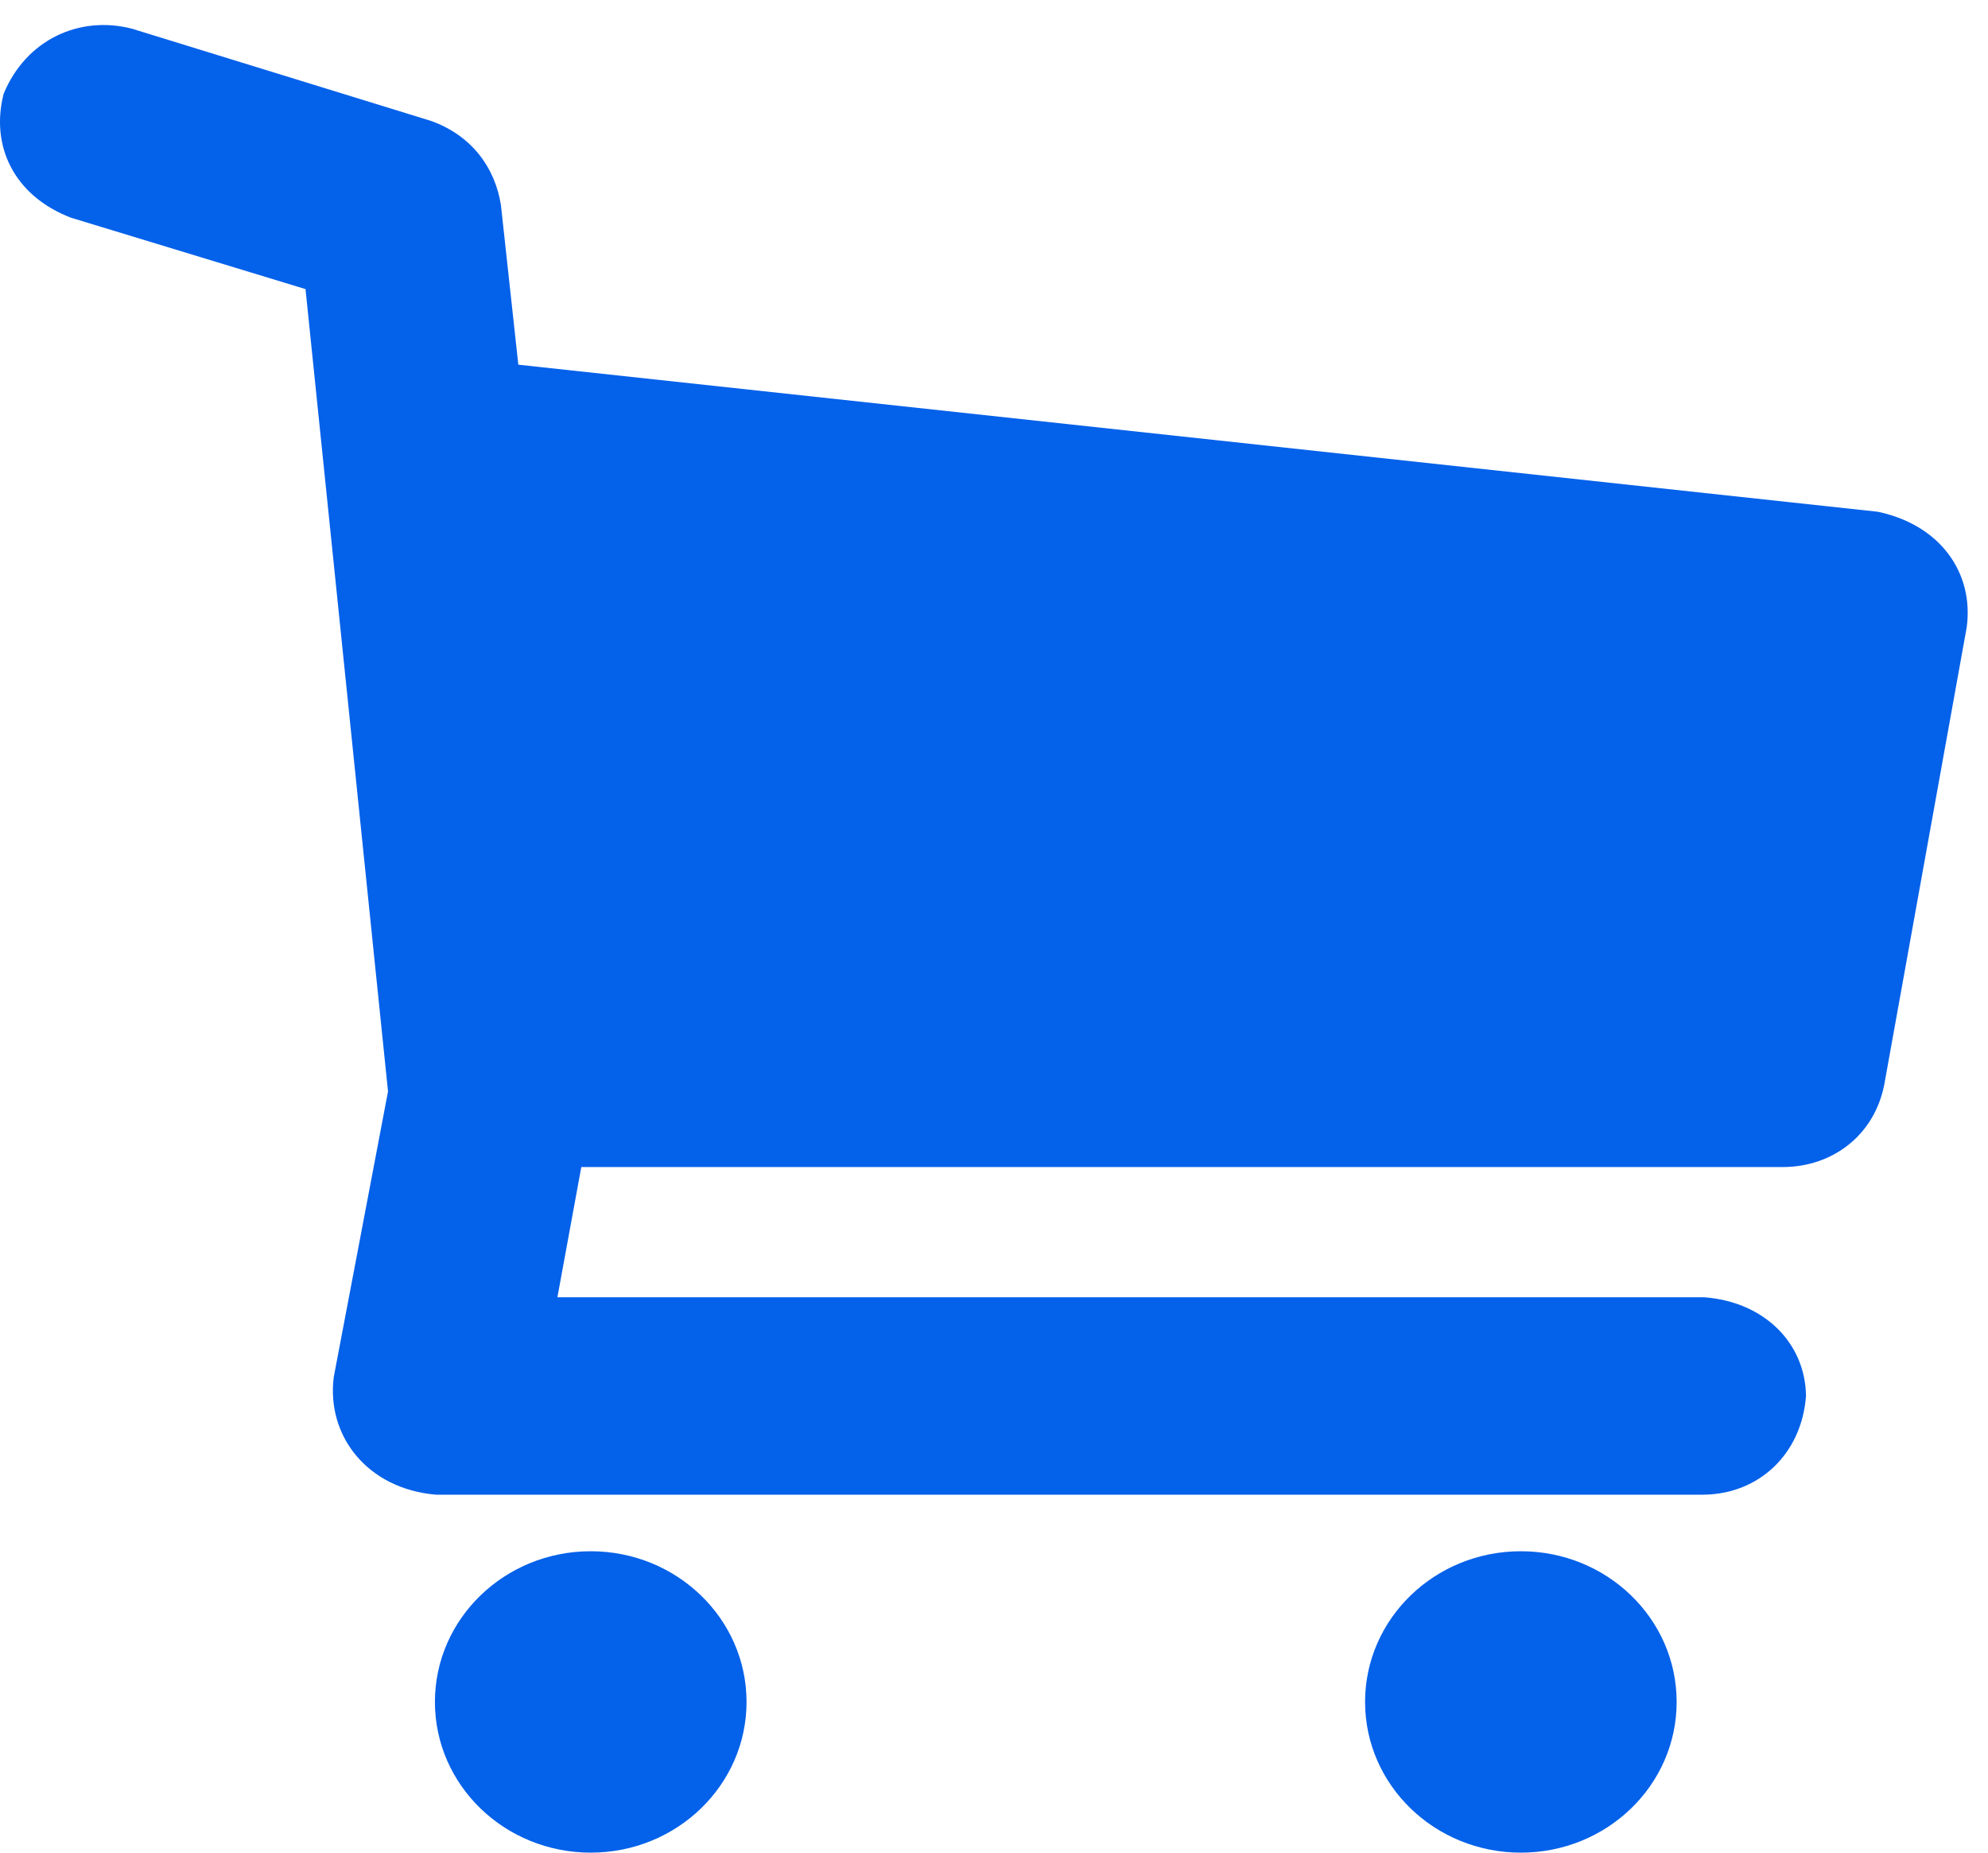
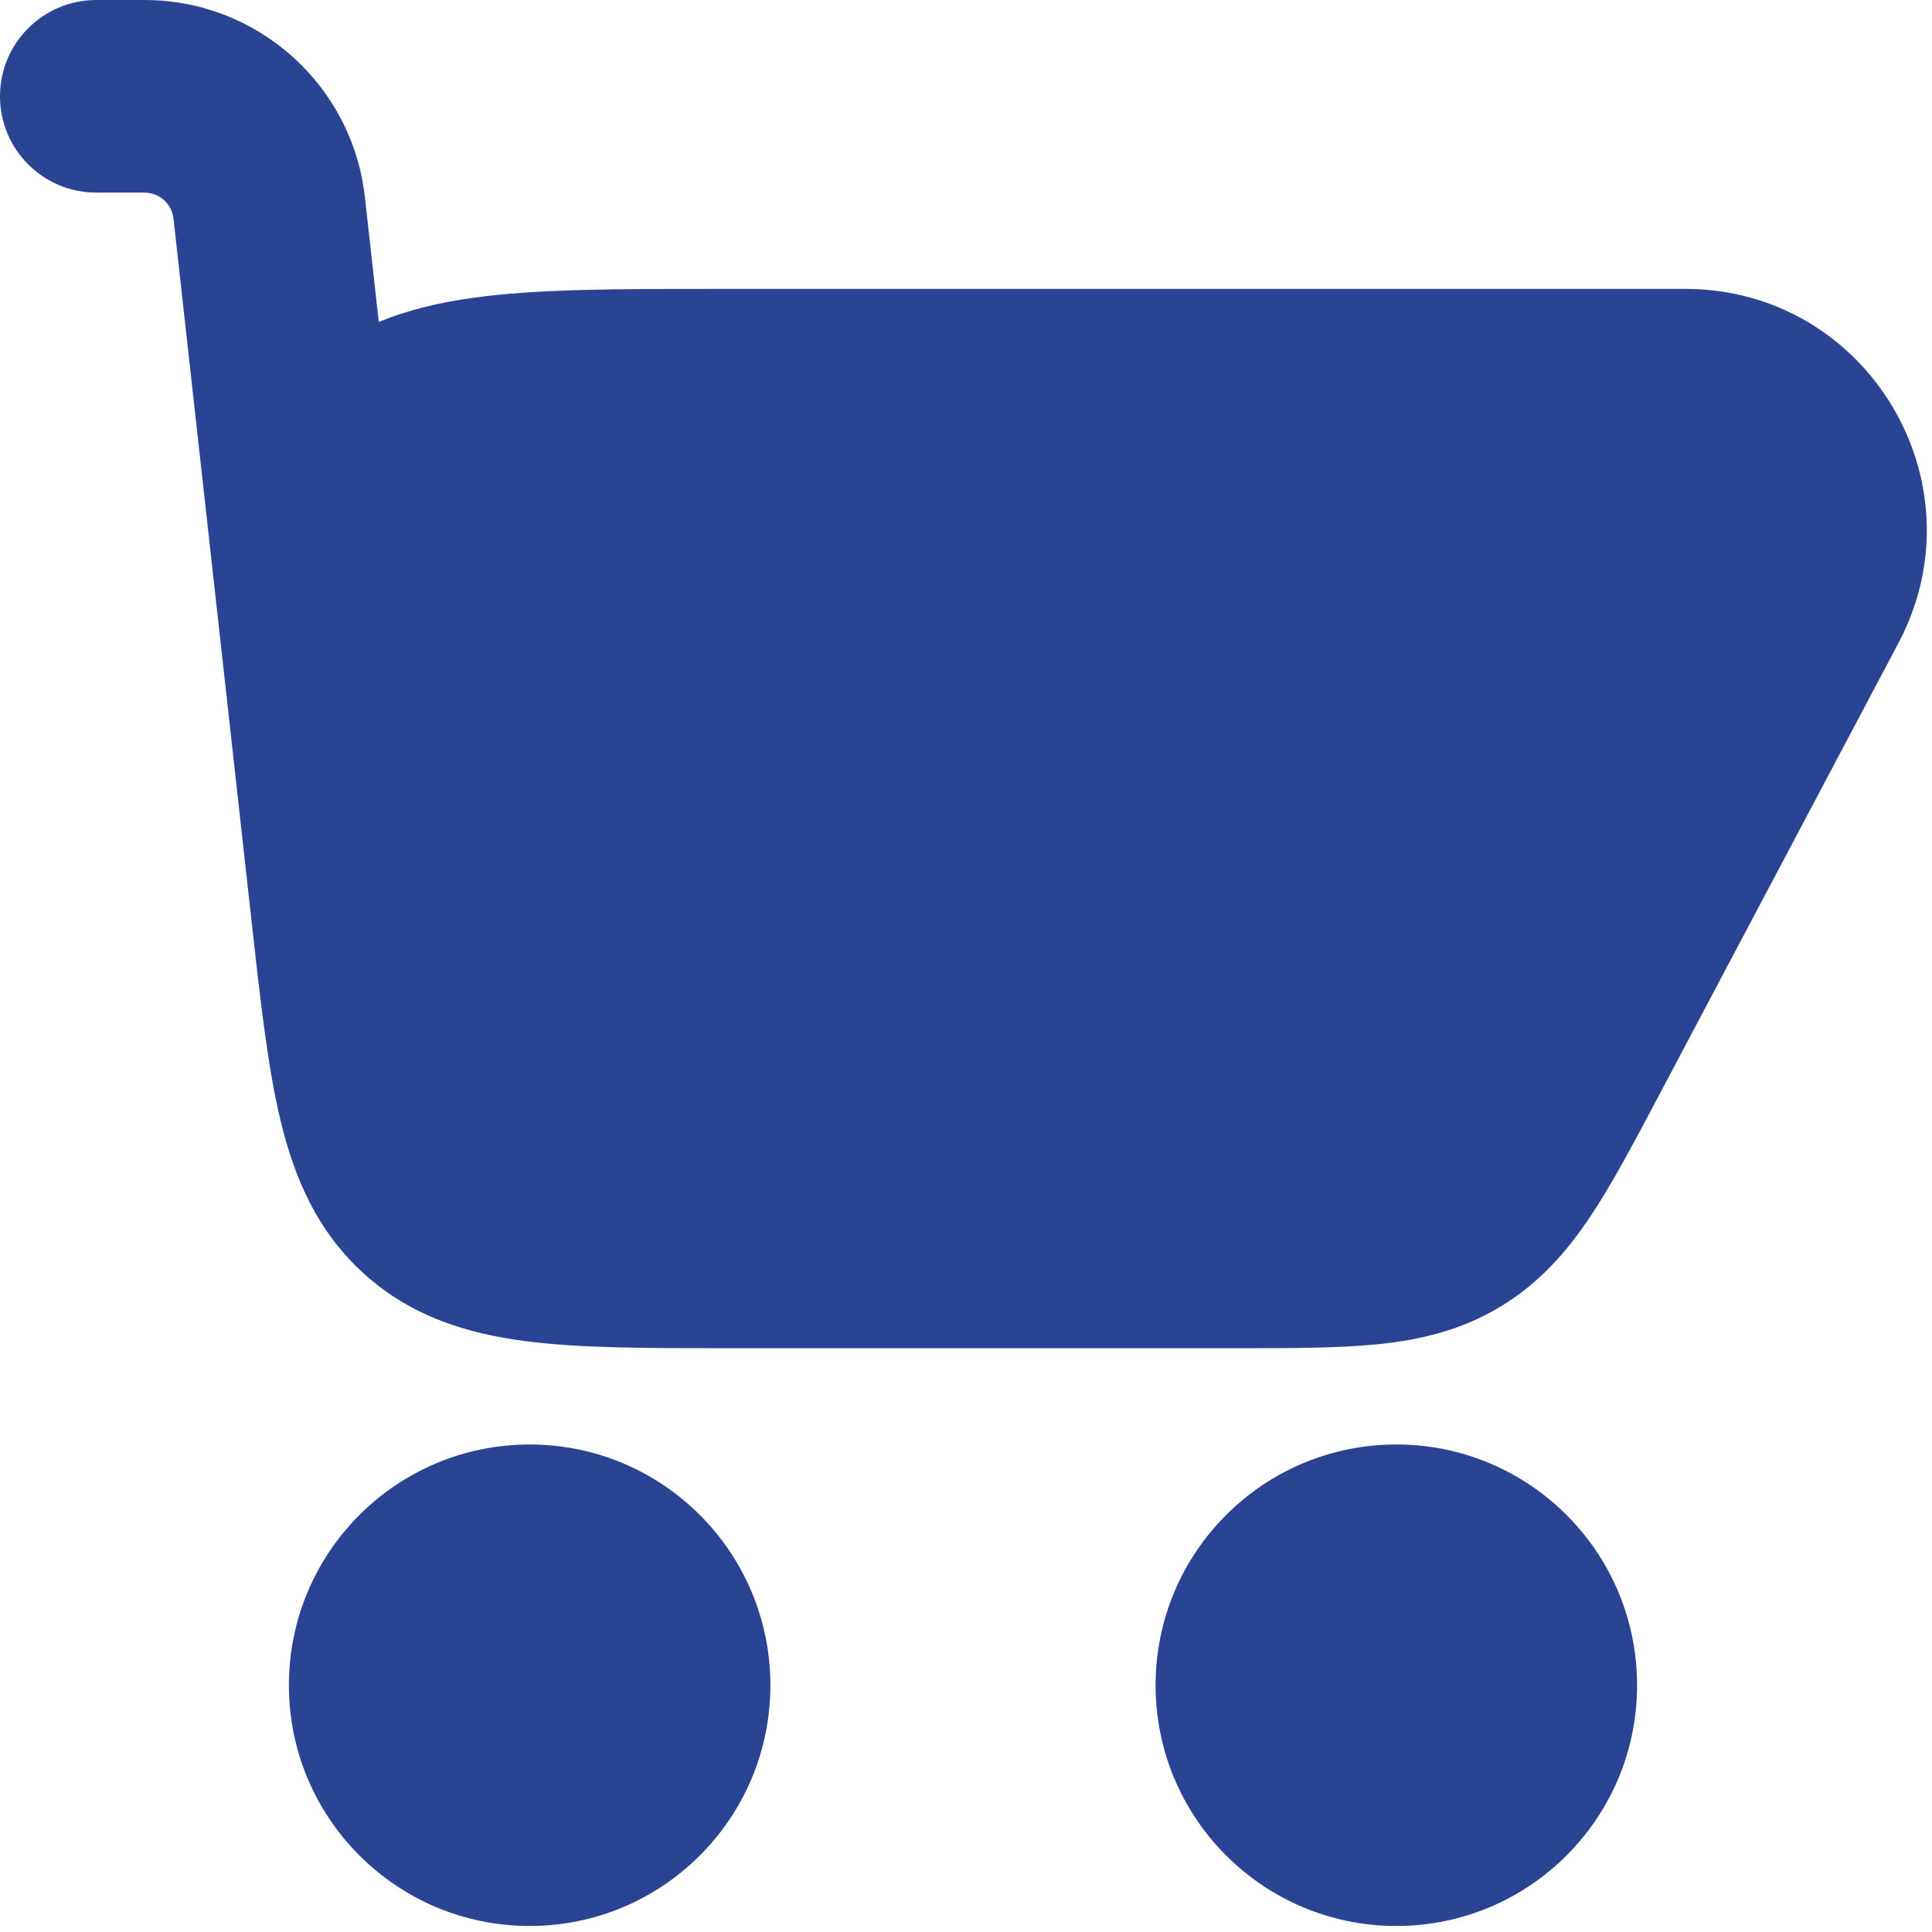
- <svg xmlns="http://www.w3.org/2000/svg" width="44" height="41" viewBox="0 0 44 41" fill="none">
-   <path d="M43.529 13.881L41.702 24.014C41.477 25.134 40.555 25.814 39.492 25.827H12.866L12.337 28.709H37.713C39.049 28.807 39.956 29.723 39.972 30.893C39.875 32.183 38.928 33.062 37.713 33.078H9.645C8.127 32.946 7.222 31.776 7.387 30.475L8.588 24.154L6.762 6.398L1.571 4.818C0.303 4.331 -0.215 3.221 0.081 2.075C0.574 0.881 1.754 0.336 2.917 0.634L9.549 2.679C10.443 3.003 10.957 3.711 11.087 4.539L11.472 8.071L41.558 11.325C42.94 11.614 43.691 12.674 43.529 13.881ZM16.523 37.665C16.523 39.507 14.979 41 13.074 41C11.17 41 9.626 39.507 9.626 37.665C9.626 35.823 11.17 34.33 13.074 34.33C14.979 34.33 16.523 35.823 16.523 37.665ZM37.109 37.665C37.109 39.507 35.566 41 33.661 41C31.756 41 30.213 39.507 30.213 37.665C30.213 35.823 31.756 34.33 33.661 34.33C35.566 34.33 37.109 35.823 37.109 37.665Z" fill="#0461EA" />
+ <svg xmlns="http://www.w3.org/2000/svg" width="214" height="214" viewBox="0 0 214 214" fill="none">
+   <path d="M26.324 88.168C26.408 88.93 26.493 89.7 26.58 90.478L27.92 102.54C28.861 111.01 29.677 118.356 31.1 124.219C32.631 130.525 35.155 136.466 40.419 141.178C45.683 145.889 51.867 147.742 58.304 148.566C64.287 149.334 71.678 149.333 80.201 149.333H137.305C143.148 149.333 148.305 149.333 152.611 148.896C157.278 148.422 161.811 147.373 166.171 144.748C170.53 142.123 173.58 138.607 176.182 134.705C178.583 131.104 180.996 126.546 183.729 121.383L210.284 71.225C219.706 53.428 206.804 32 186.667 32H78.921C68.438 31.999 59.469 31.999 52.37 32.991C48.778 33.493 45.257 34.296 41.955 35.667L40.42 21.857C39.038 9.414 28.52 0 16 0H10.667C4.776 0 0 4.776 0 10.667C0 16.558 4.776 21.333 10.667 21.333H16C17.65 21.333 19.035 22.574 19.218 24.213L26.324 88.168Z" fill="#2A4494" />
+   <path fill-rule="evenodd" clip-rule="evenodd" d="M128 186.667C128 171.939 139.939 160 154.667 160C169.394 160 181.333 171.939 181.333 186.667C181.333 201.394 169.394 213.333 154.667 213.333C139.939 213.333 128 201.394 128 186.667Z" fill="#2A4494" />
+   <path fill-rule="evenodd" clip-rule="evenodd" d="M32 186.667C32 171.939 43.939 160 58.667 160C73.394 160 85.333 171.939 85.333 186.667C85.333 201.394 73.394 213.333 58.667 213.333C43.939 213.333 32 201.394 32 186.667Z" fill="#2A4494" />
</svg>
